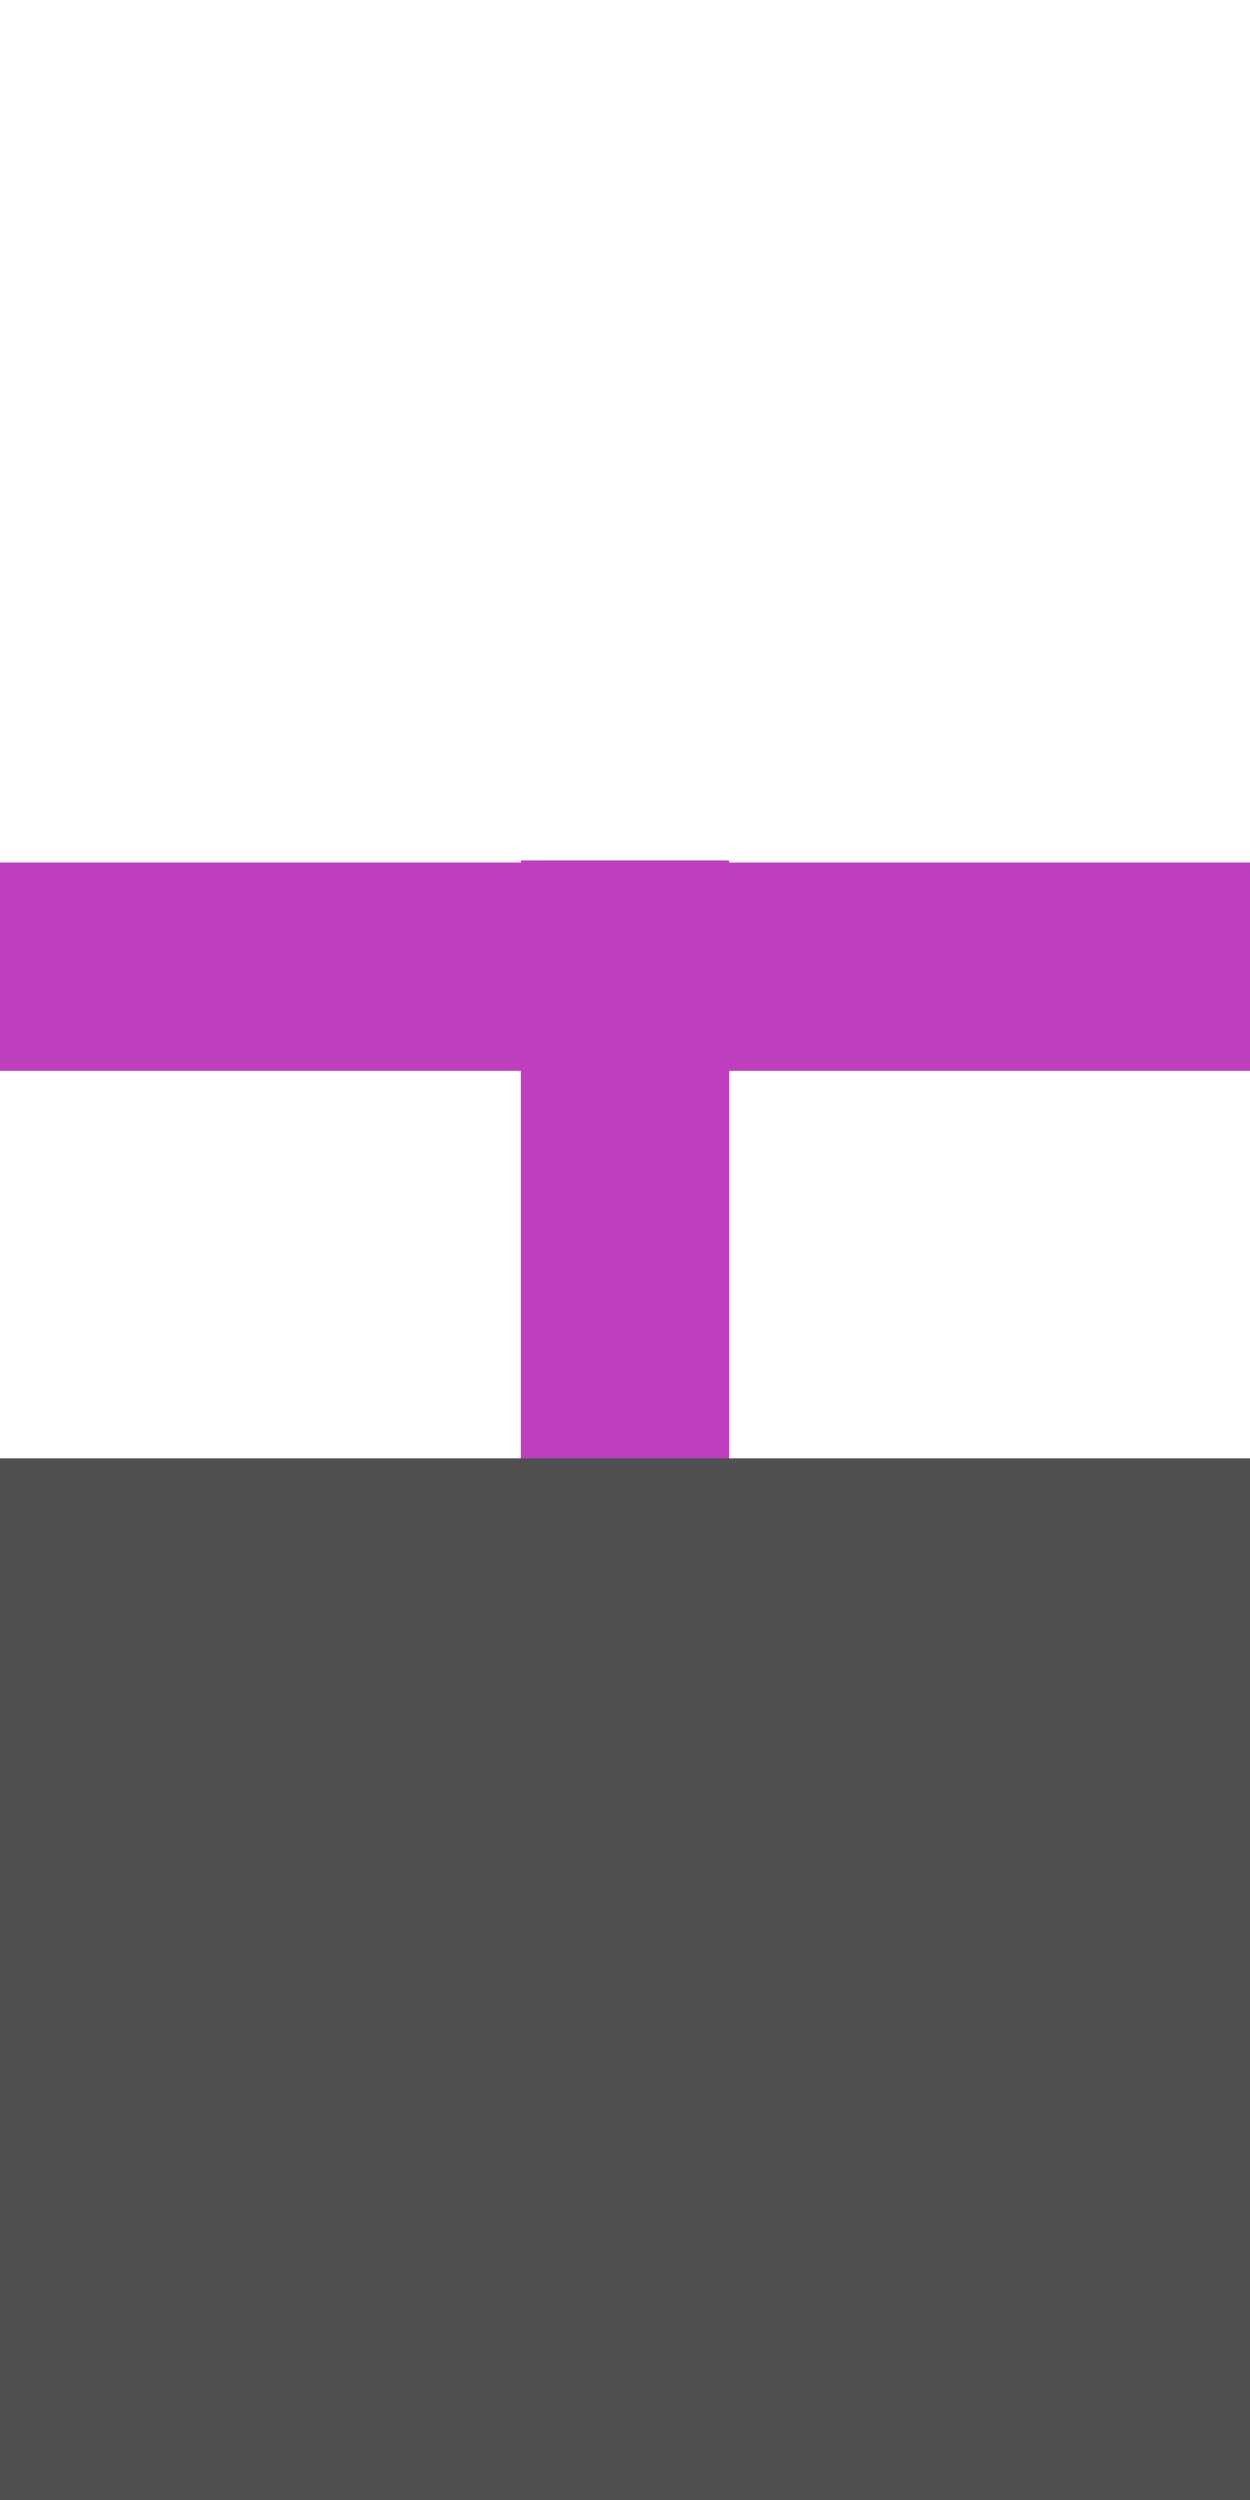
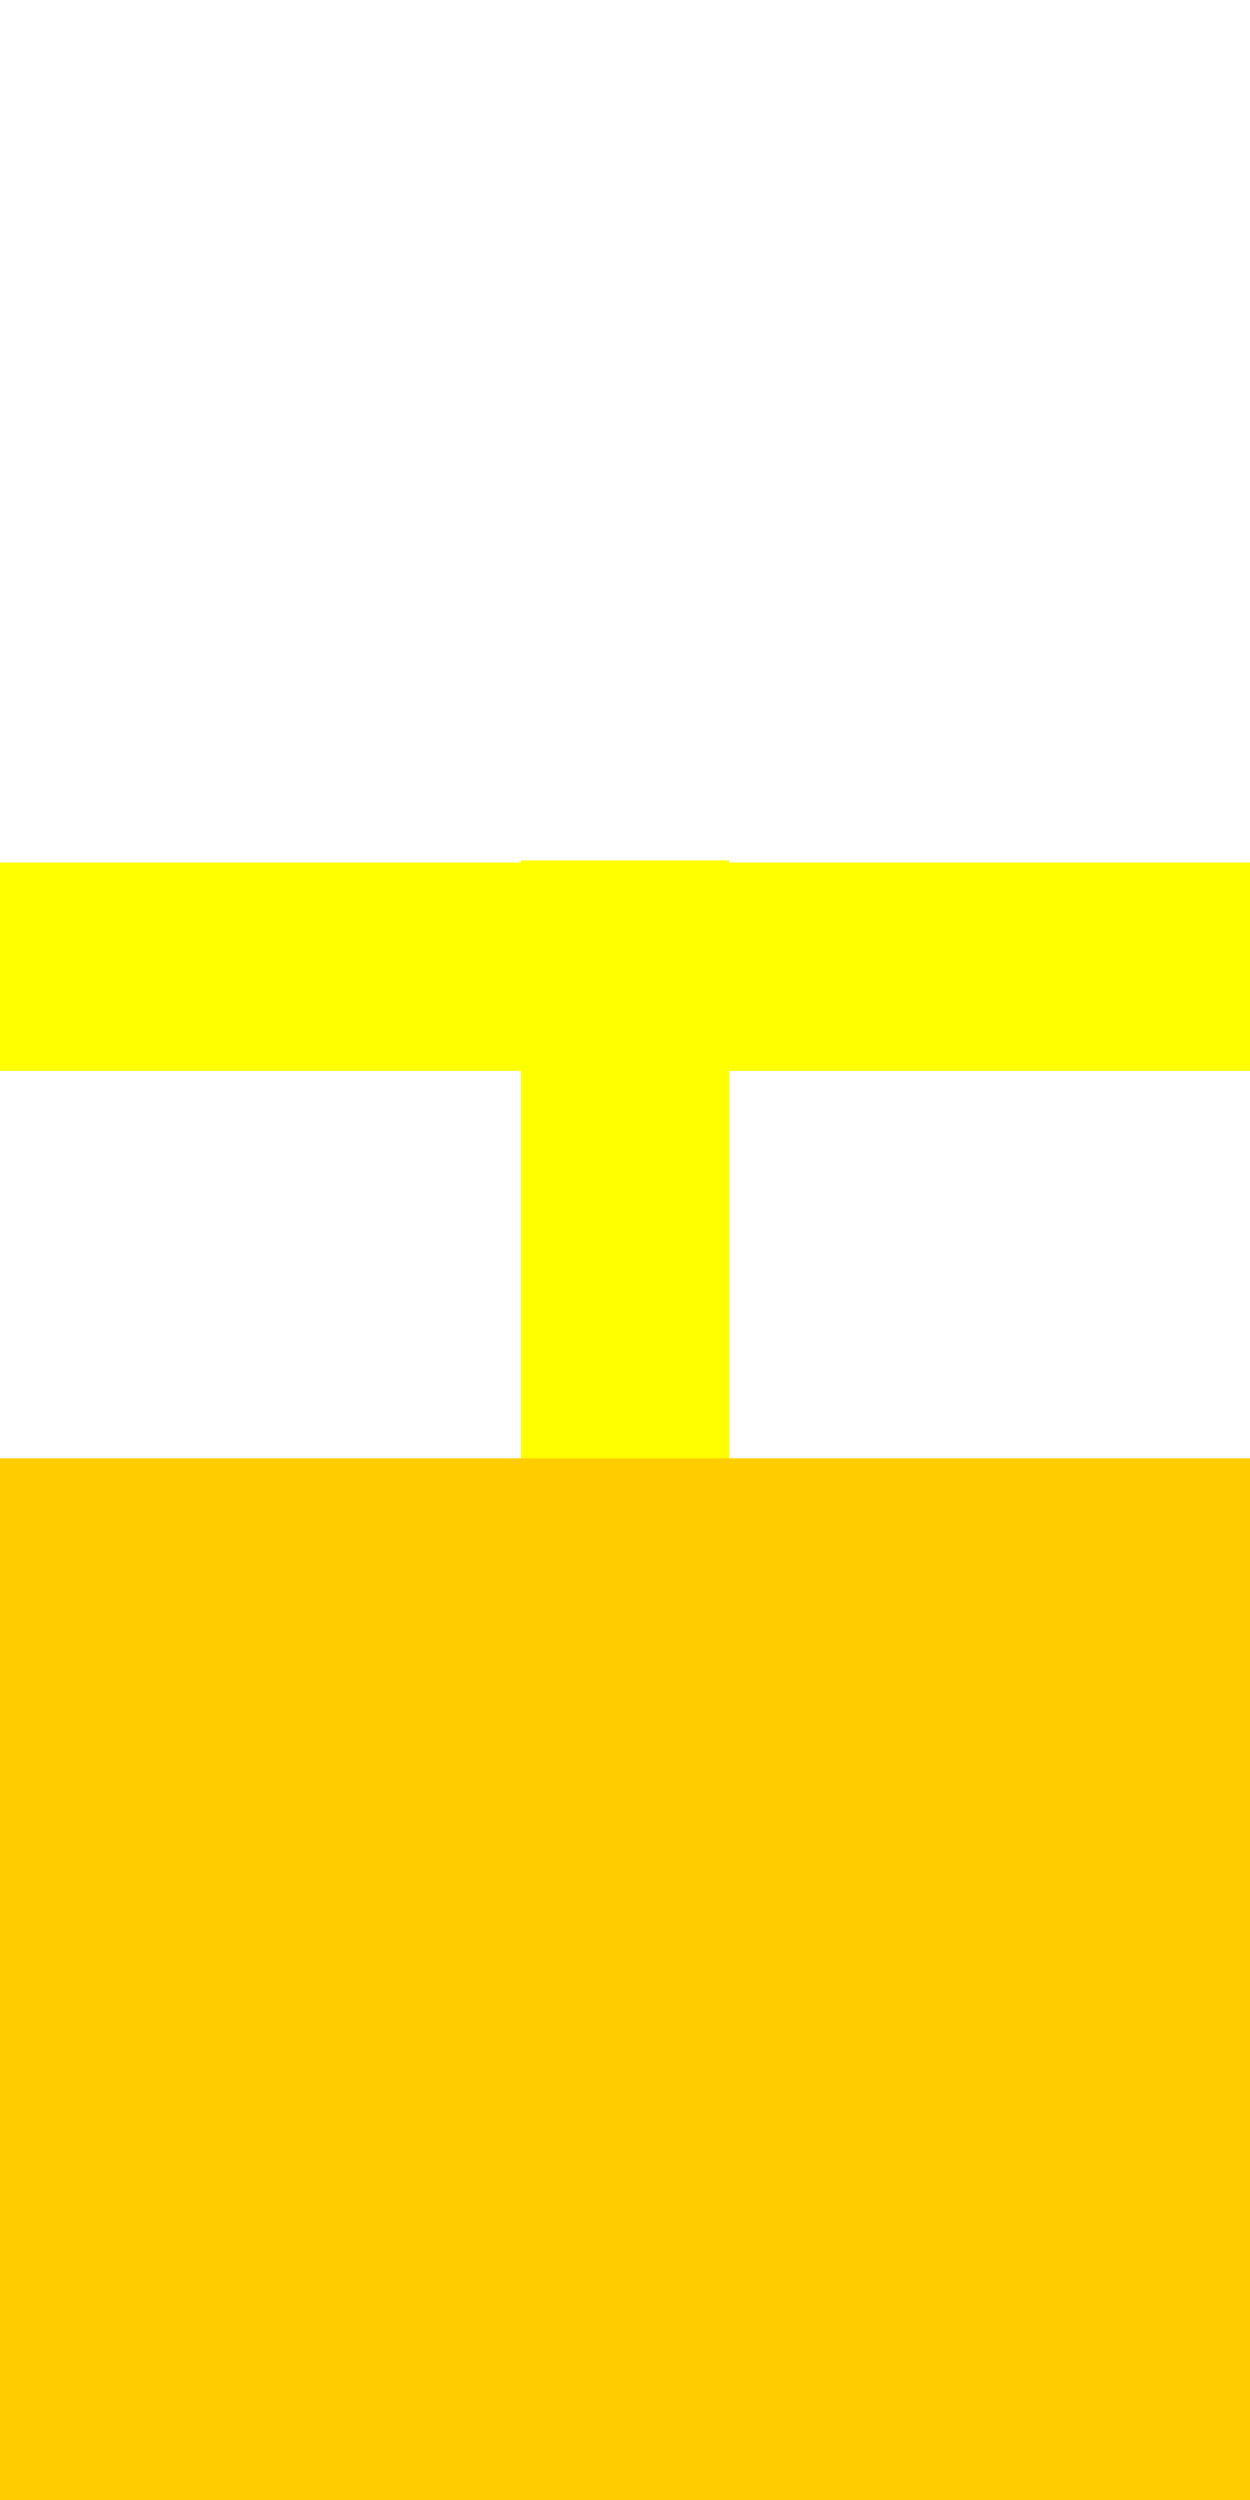
<svg xmlns="http://www.w3.org/2000/svg" version="1.1" preserveAspectRatio="none" x="0px" y="0px" width="30px" height="60px" viewBox="0 -30 30 60">
-   <path fill="#BF40BF" stroke="none" d=" M 17.5 -9.35 L 12.5 -9.35 12.5 -9.3 0 -9.3 0 -4.3 12.5 -4.3 12.5 20.65 17.5 20.65 17.5 -4.3 30 -4.3 30 -9.3 17.5 -9.3 17.5 -9.35 Z" />
-   <path fill="#505050" stroke="none" d=" M 0 5 L 0 30 30 30 30 5 0 5 Z" />
+   <path fill="#FFFF00" stroke="none" d=" M 17.5 -9.35 L 12.5 -9.35 12.5 -9.3 0 -9.3 0 -4.3 12.5 -4.3 12.5 20.65 17.5 20.65 17.5 -4.3 30 -4.3 30 -9.3 17.5 -9.3 17.5 -9.35 Z" />
+   <path fill="#FFCC00" stroke="none" d=" M 0 5 L 0 30 30 30 30 5 0 5 Z" />
</svg>
